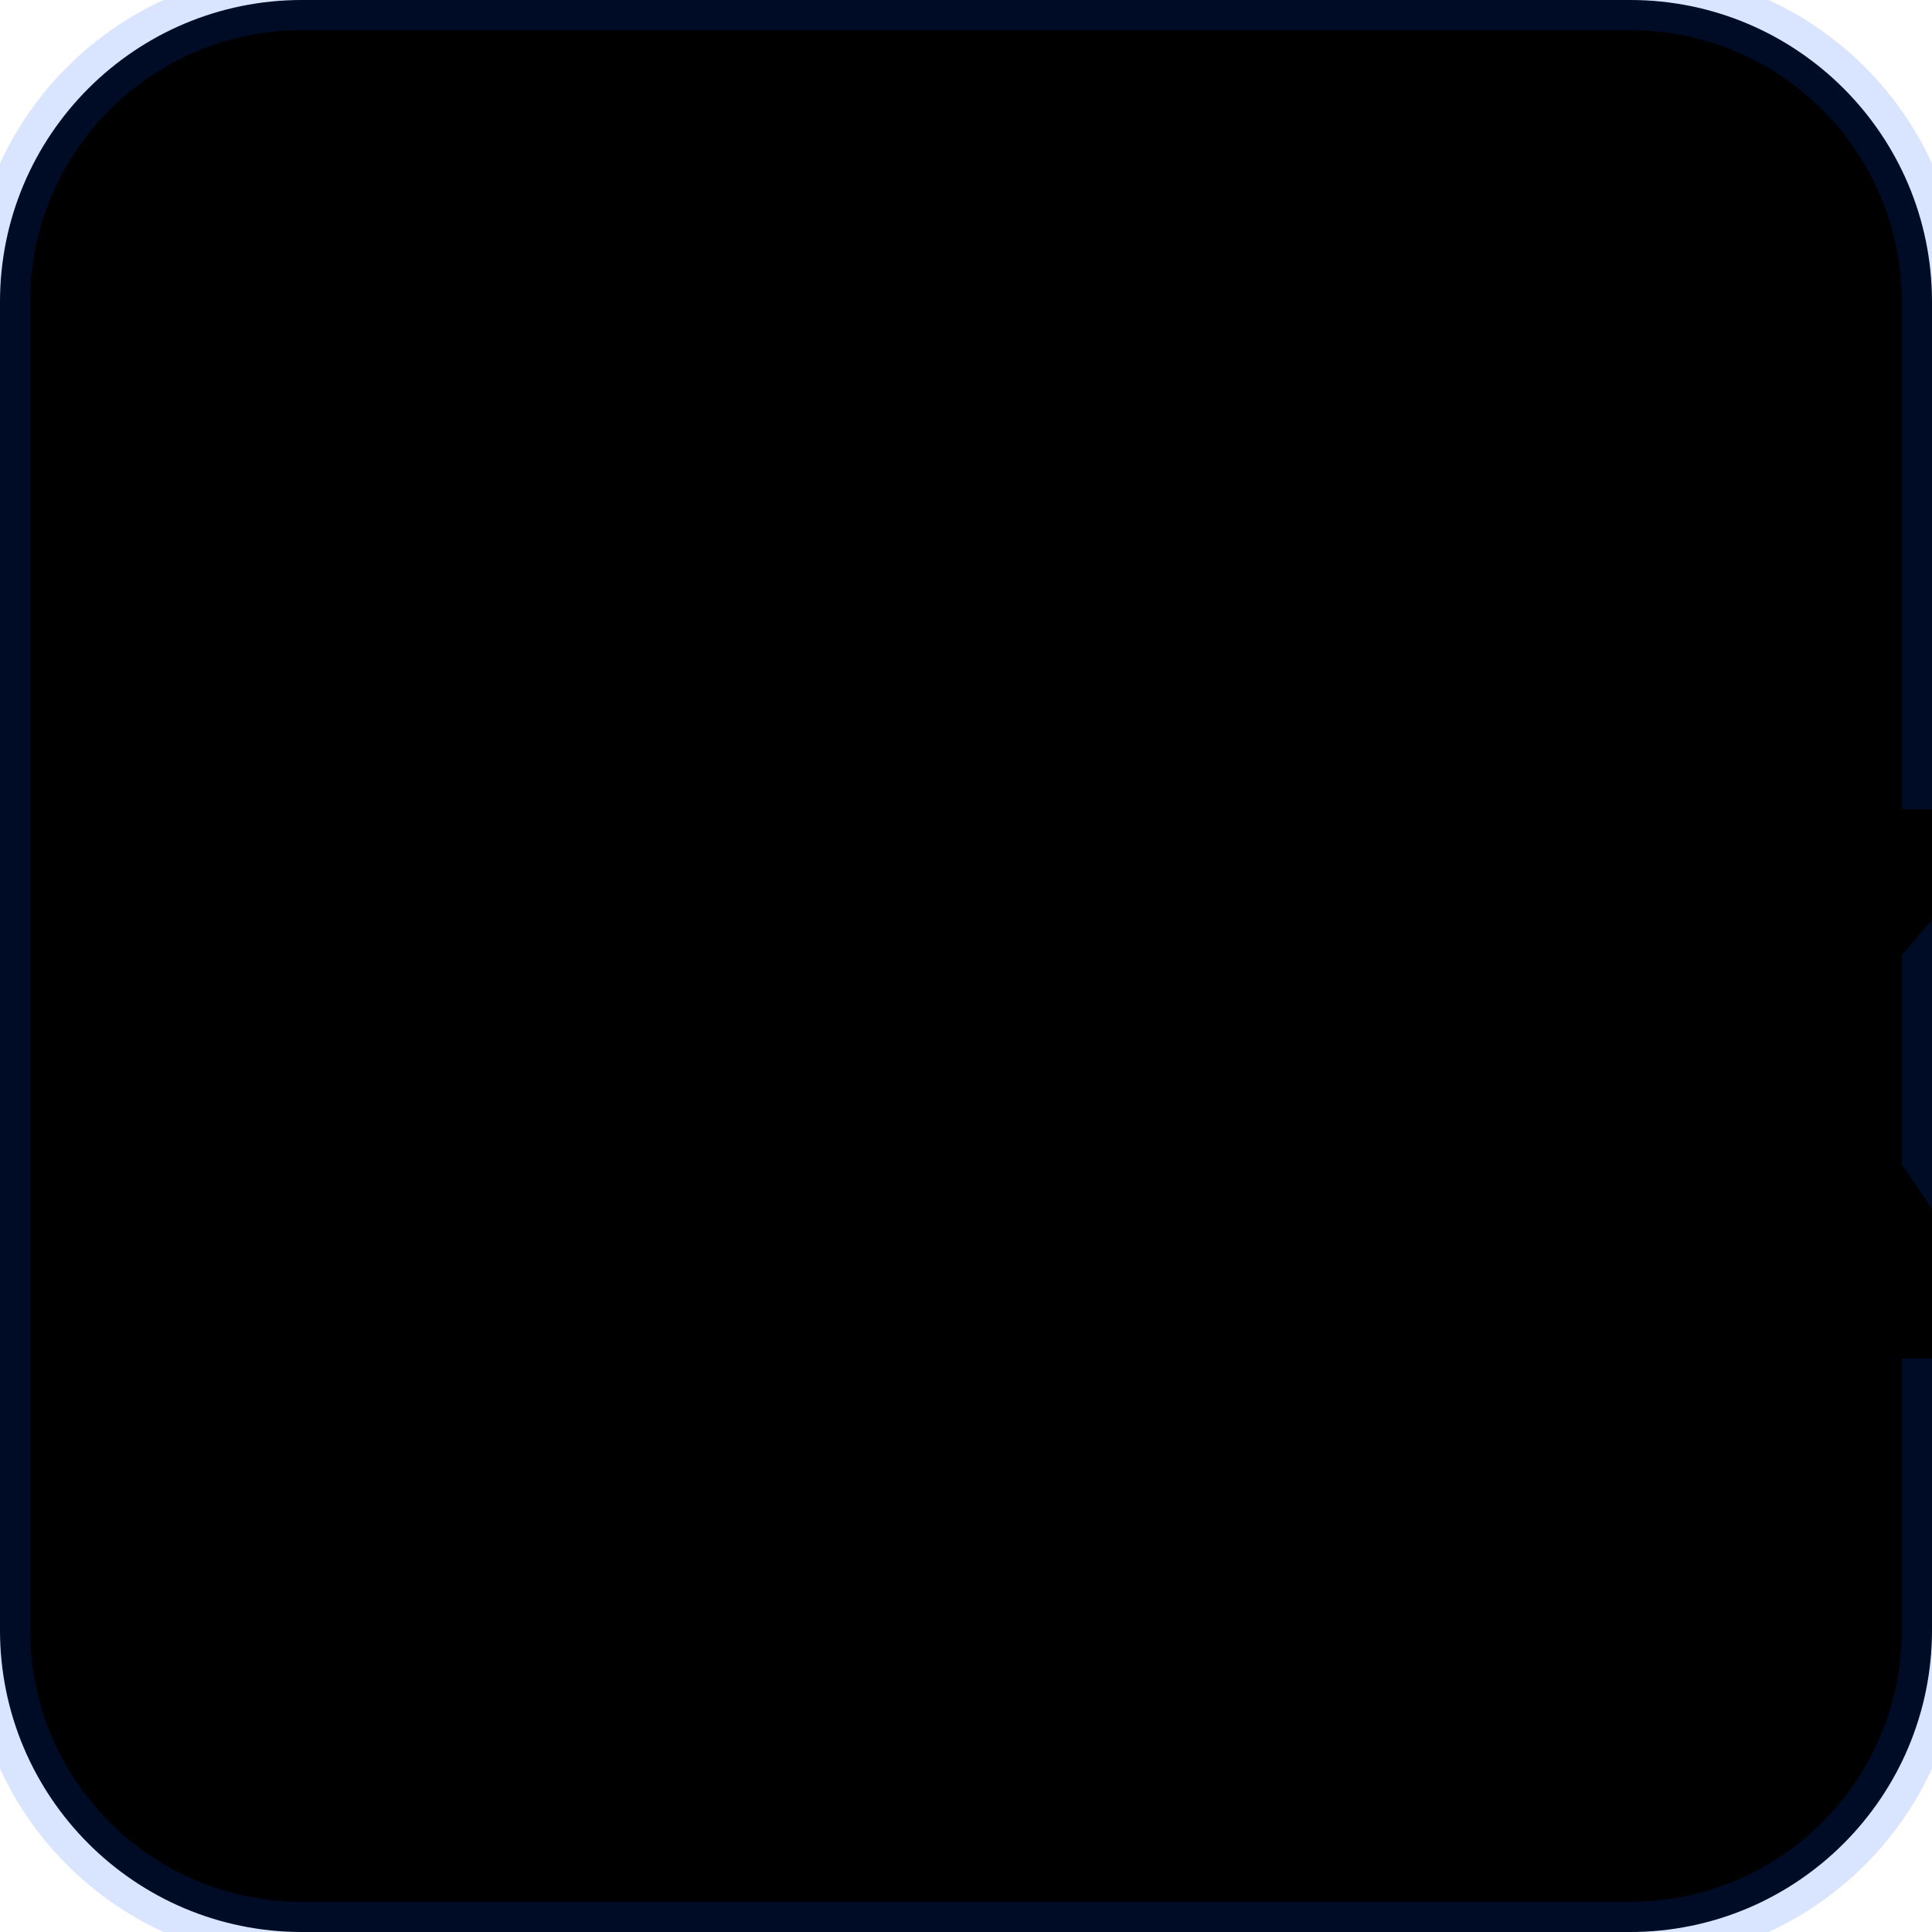
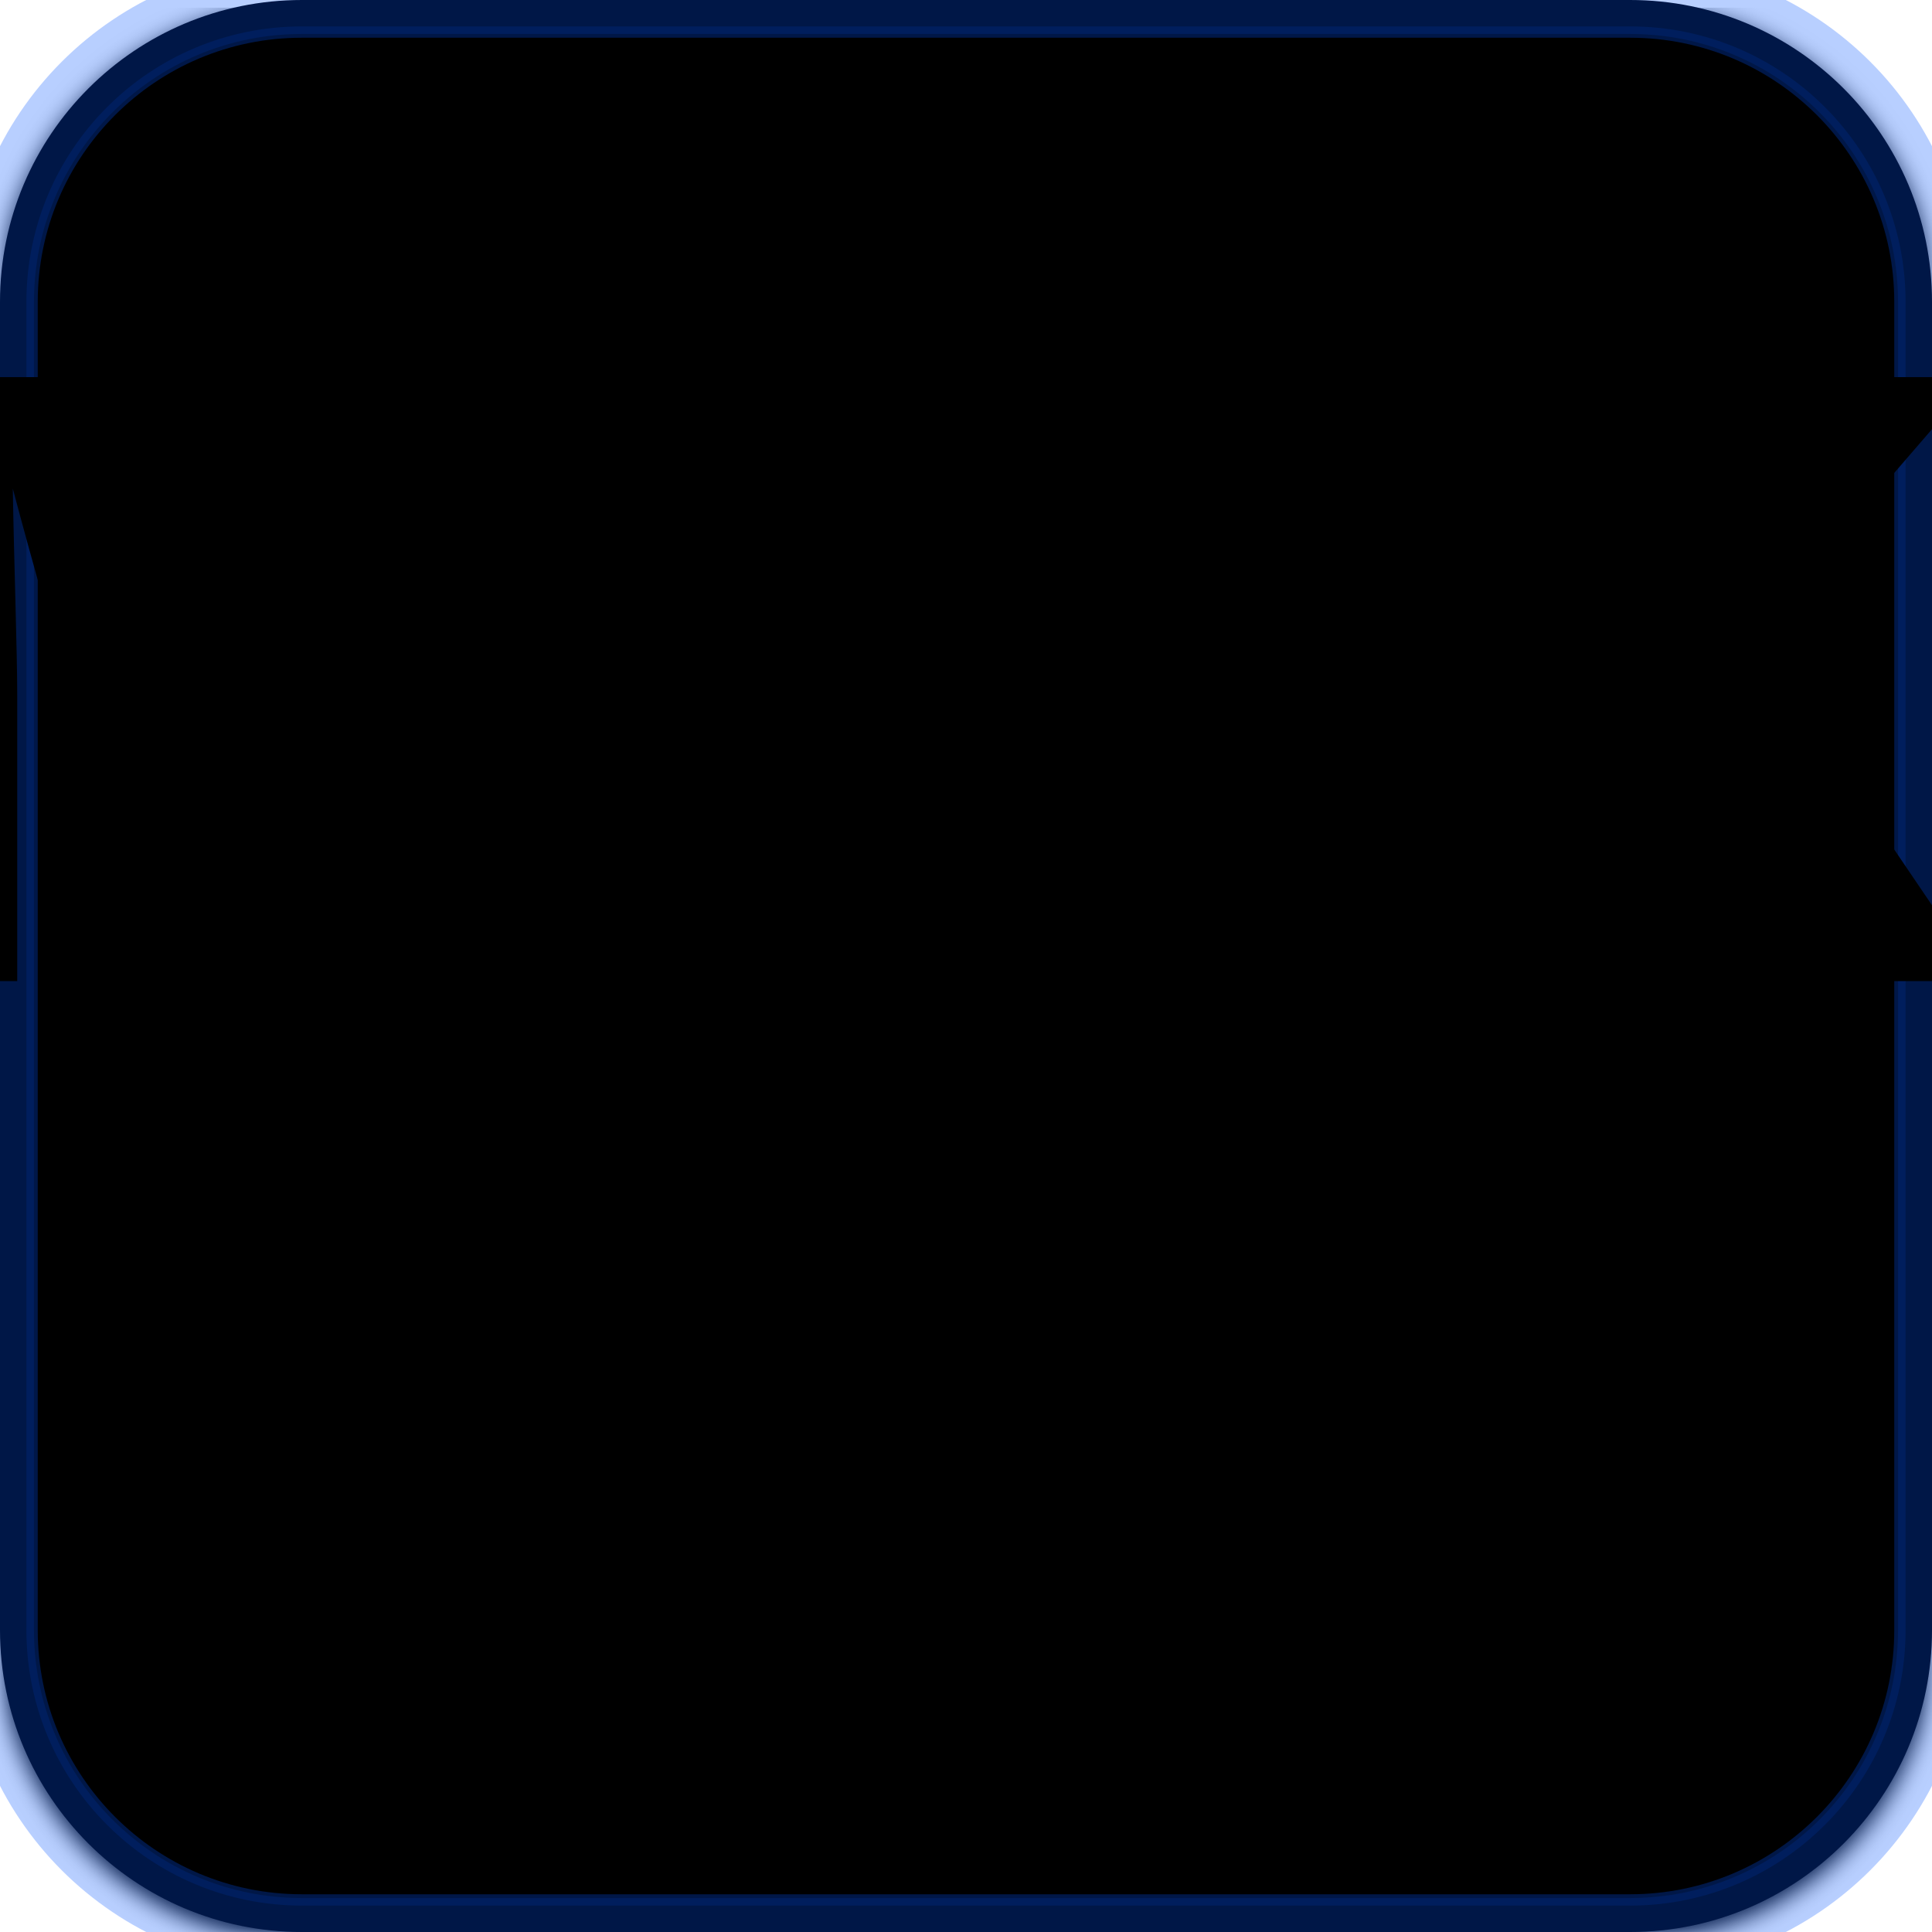
<svg xmlns="http://www.w3.org/2000/svg" viewBox="0 0 512 512">
  <defs>
    <style>
      @media (prefers-color-scheme: dark) {
-         .bg { fill: #0f172a; }
+         .bg { fill: #1a1f3a; }
        .mark { fill: #f8fafc; }
        .accent { fill: #0052ff; }
      }
      @media (prefers-color-scheme: light) {
        .bg { fill: #f8fafc; }
        .mark { fill: #020617; }
        .accent { fill: #0052ff; }
      }
    </style>
-     <filter id="glow" x="-50%" y="-50%" width="200%" height="200%">
-       <feGaussianBlur stdDeviation="8" result="coloredBlur" />
+     <filter id="accentGlow" x="-60%" y="-60%" width="220%" height="220%">
+       <feGaussianBlur in="SourceGraphic" stdDeviation="3" result="innerGlow" />
+       <feComponentTransfer in="innerGlow" result="brighterInner">
+         <feFuncA type="linear" slope="0.6" />
+       </feComponentTransfer>
+       <feGaussianBlur in="SourceGraphic" stdDeviation="12" result="outerGlow" />
+       <feComponentTransfer in="outerGlow" result="brighterOuter">
+         <feFuncA type="linear" slope="0.3" />
+       </feComponentTransfer>
      <feMerge>
-         <feMergeNode in="coloredBlur" />
+         <feMergeNode in="brighterOuter" />
+         <feMergeNode in="brighterInner" />
+         <feMergeNode in="SourceGraphic" />
+       </feMerge>
+     </filter>
+     <filter id="innerShadow" x="-50%" y="-50%" width="200%" height="200%">
+       <feGaussianBlur in="SourceAlpha" stdDeviation="3" result="blur" />
+       <feOffset in="blur" dx="0" dy="2" result="offset" />
+       <feFlood floodColor="#000000" floodOpacity="0.12" result="color" />
+       <feComposite in="color" in2="offset" operator="in" result="shadow" />
+       <feMerge>
+         <feMergeNode in="shadow" />
        <feMergeNode in="SourceGraphic" />
      </feMerge>
    </filter>
  </defs>
-   <rect width="512" height="512" rx="80" className="bg" />
-   <rect width="512" height="512" rx="80" fill="none" stroke="#0052ff" stroke-width="16" opacity="0.15" />
-   <text x="80" y="360" font-size="200" font-weight="700" font-family="system-ui, -apple-system, sans-serif" className="mark" letter-spacing="-24">M</text>
-   <text x="240" y="360" font-size="200" font-weight="700" font-family="system-ui, -apple-system, sans-serif" className="accent" letter-spacing="-24" filter="url(#glow)">3</text>
-   <text x="400" y="360" font-size="200" font-weight="700" font-family="system-ui, -apple-system, sans-serif" className="mark" letter-spacing="-24">K</text>
+   <rect width="512" height="512" rx="80" className="bg" filter="url(#innerShadow)" />
+   <rect width="512" height="512" rx="80" fill="none" stroke="#0052ff" stroke-width="20" opacity="0.28" />
+   <rect x="8" y="8" width="496" height="496" rx="72" fill="none" stroke="#0052ff" stroke-width="2" opacity="0.12" />
+   <text x="60" y="260" font-size="220" font-weight="700" font-family="system-ui, -apple-system, sans-serif" className="mark" letter-spacing="-24" text-anchor="middle">M</text>
+   <text x="256" y="260" font-size="220" font-weight="700" font-family="system-ui, -apple-system, sans-serif" className="accent" letter-spacing="-24" text-anchor="middle" filter="url(#accentGlow)">3</text>
+   <text x="452" y="260" font-size="220" font-weight="700" font-family="system-ui, -apple-system, sans-serif" className="mark" letter-spacing="-24" text-anchor="middle">K</text>
</svg>
